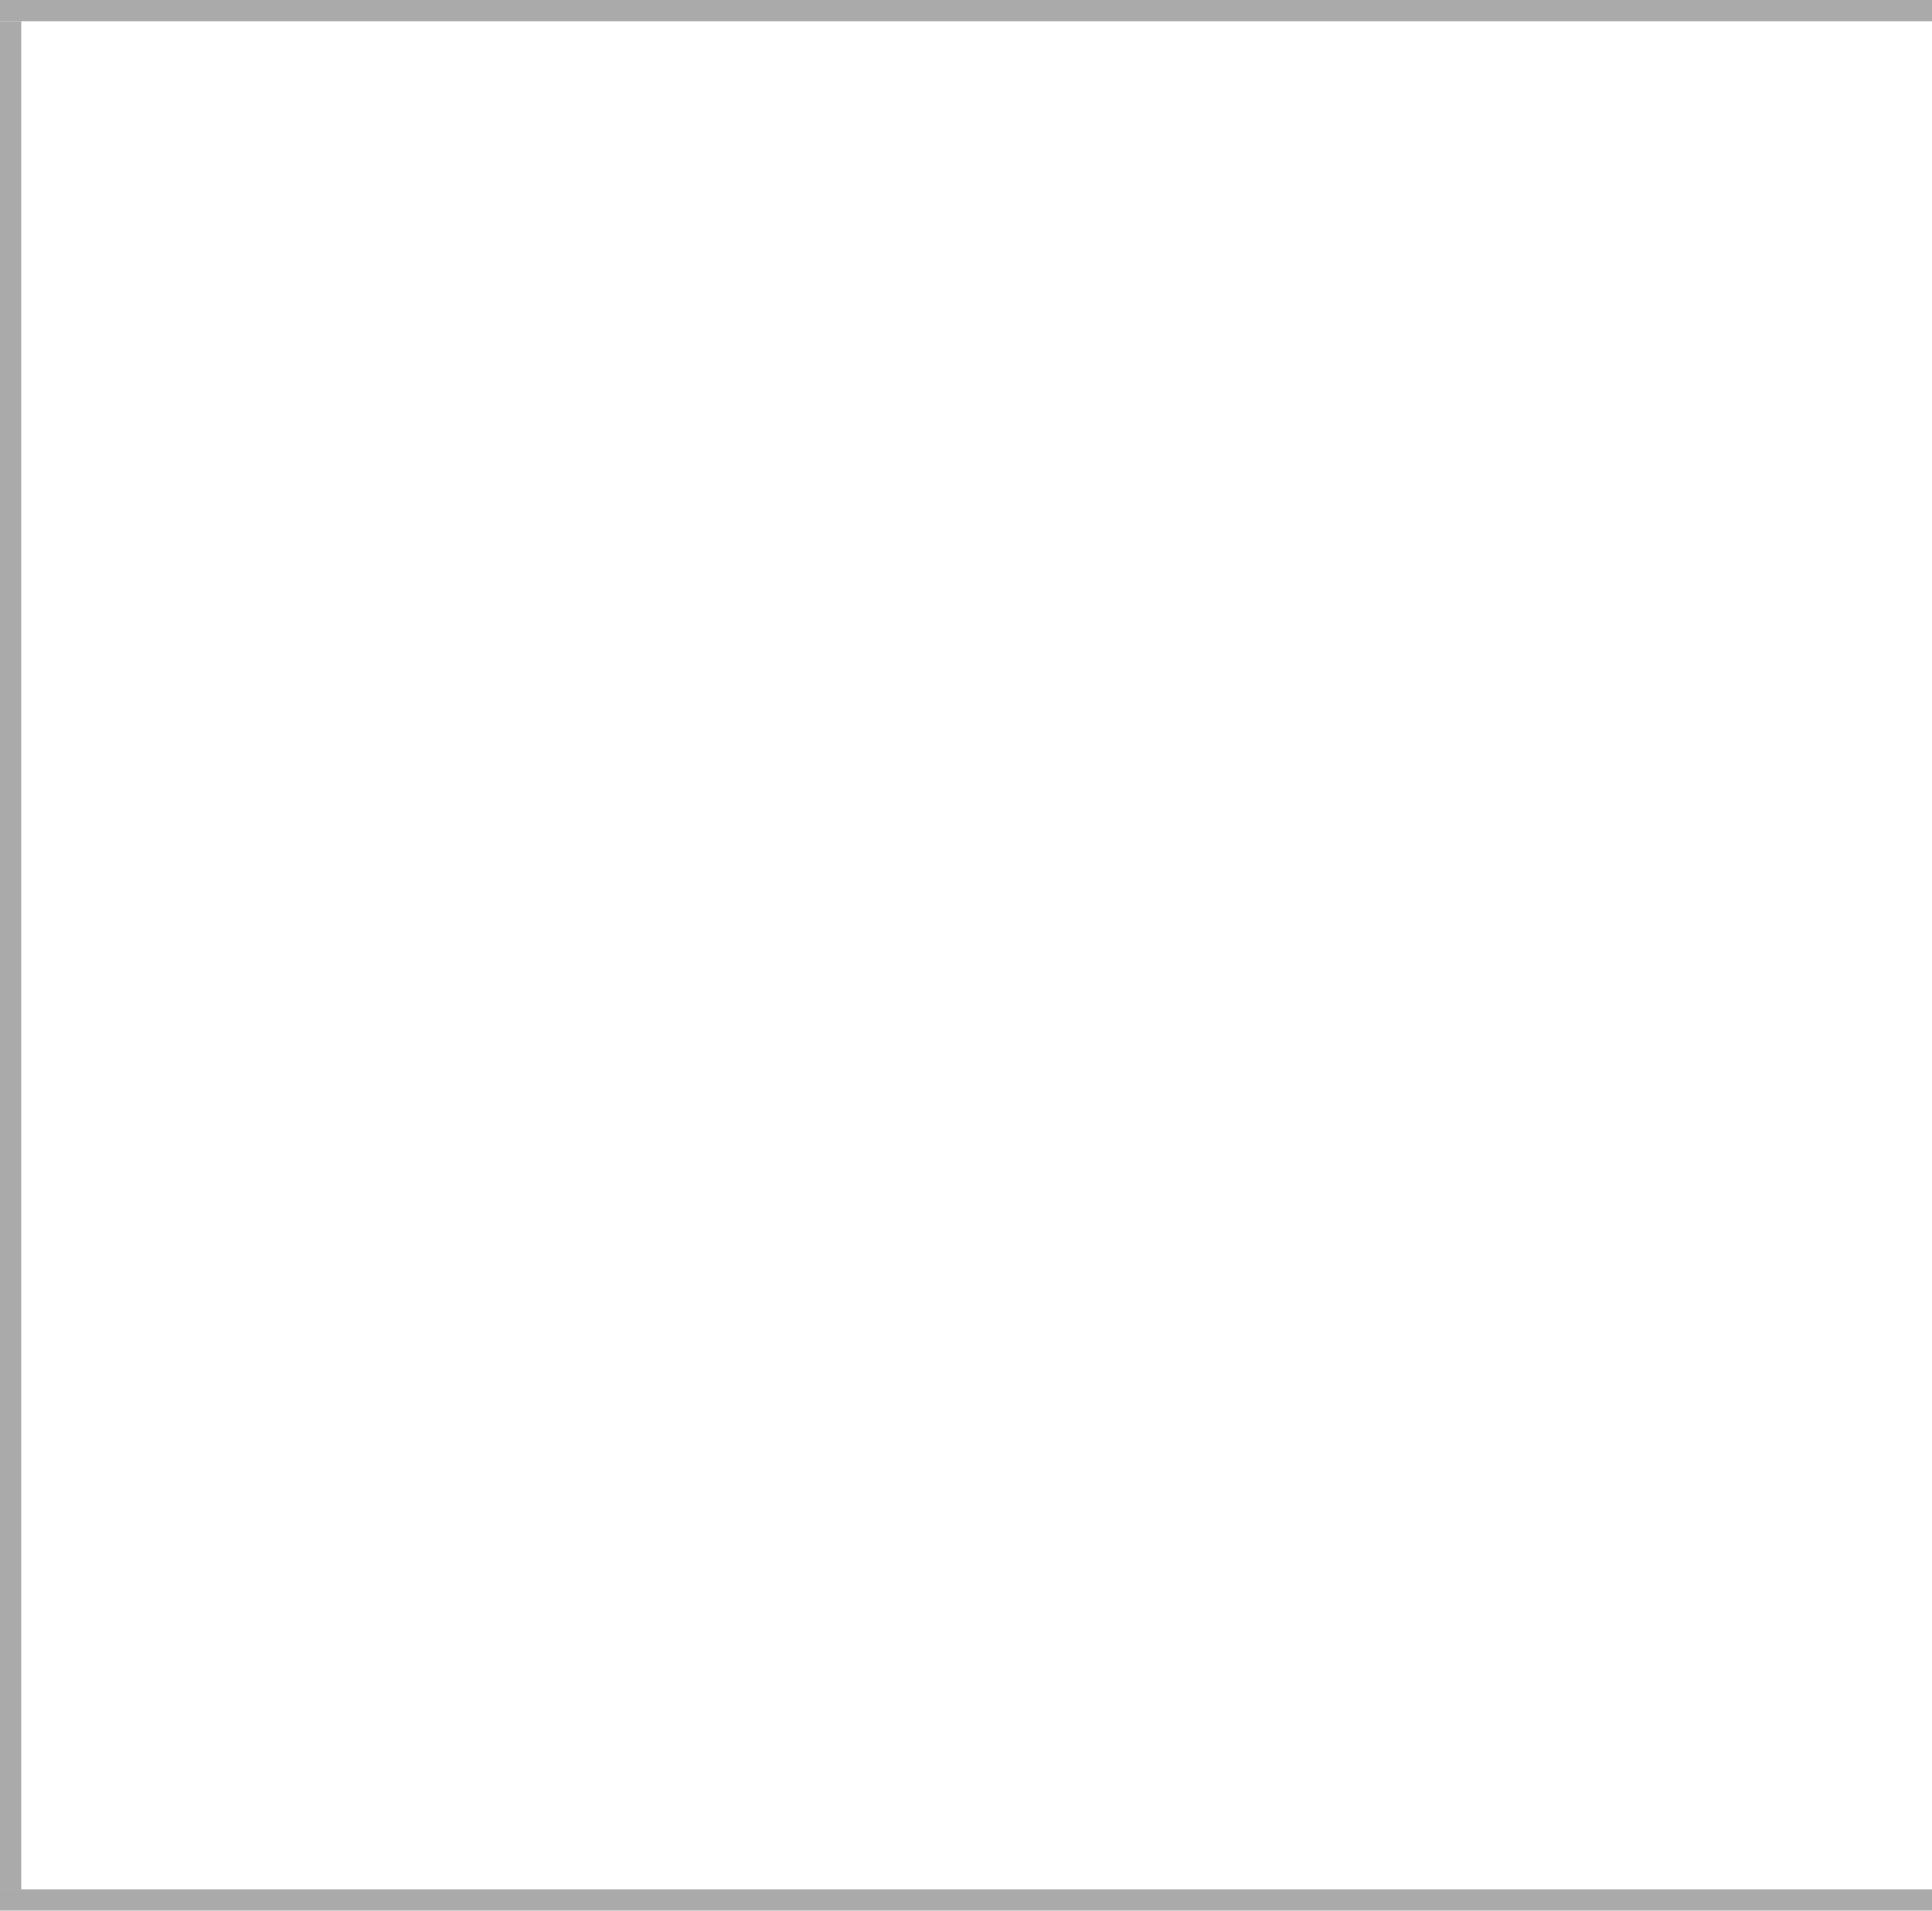
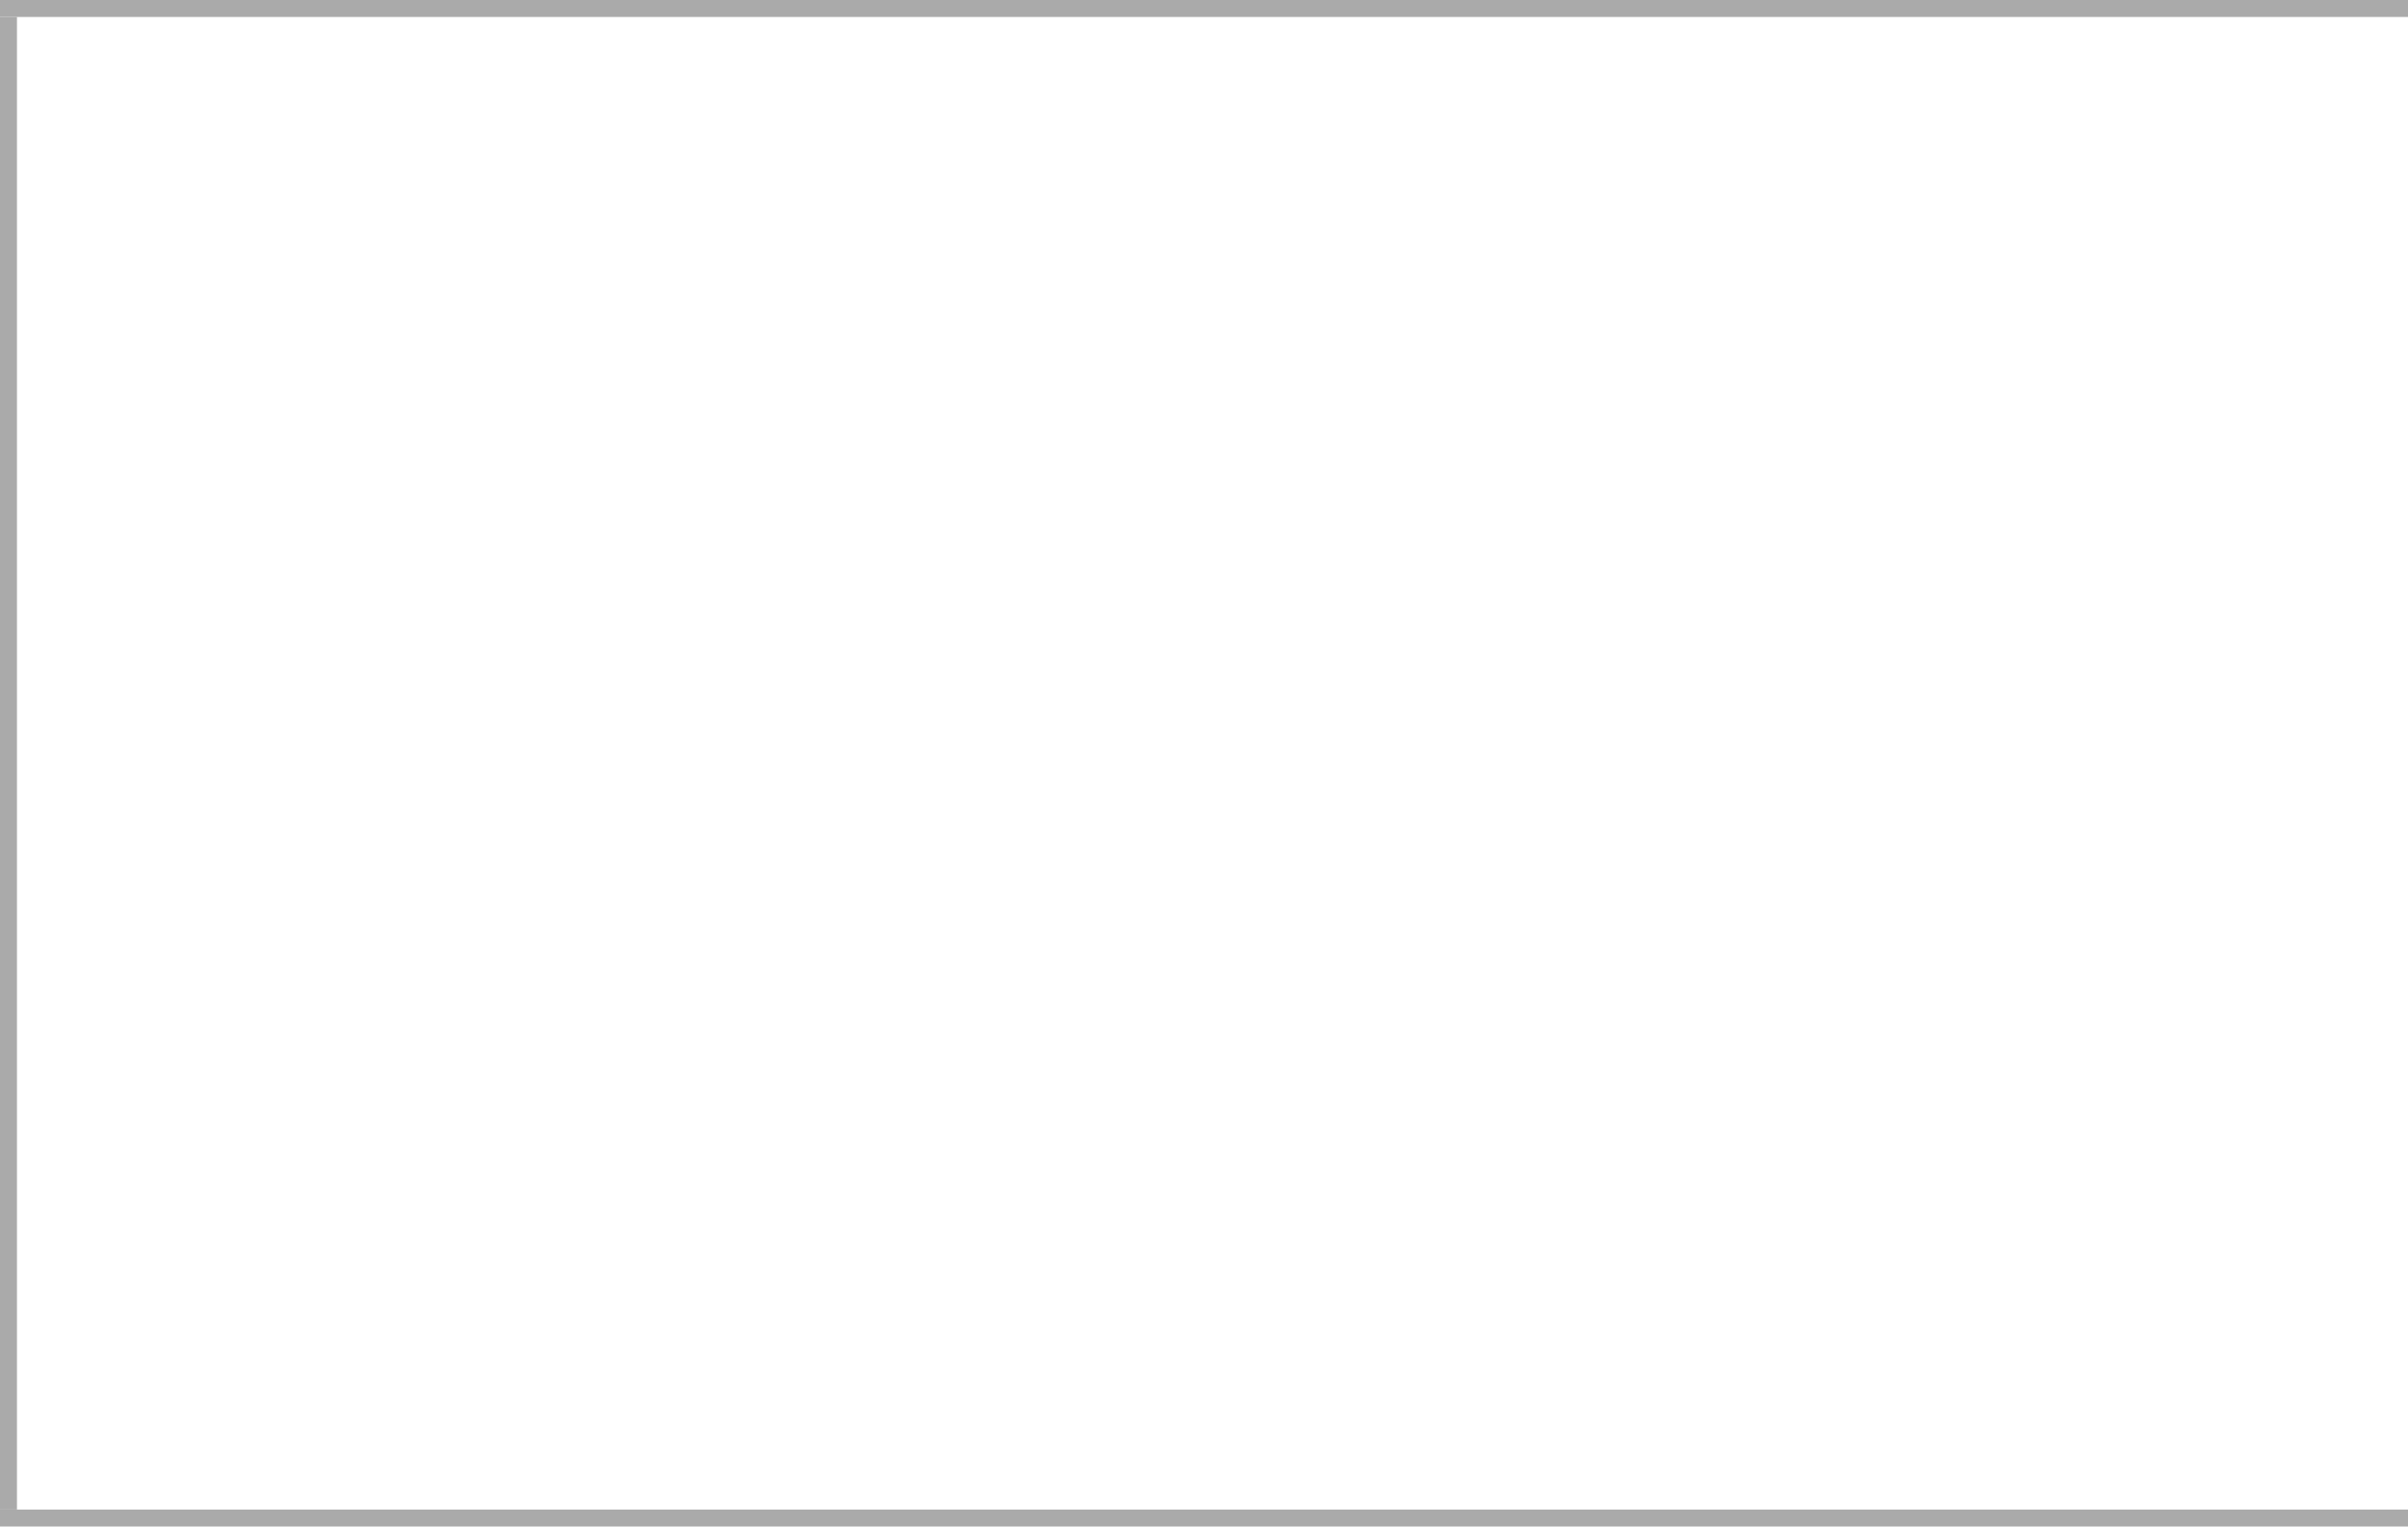
- <svg xmlns="http://www.w3.org/2000/svg" version="1.1" width="91px" height="90px" viewBox="208 360 91 90">
-   <path d="M 1 1  L 91 1  L 91 89  L 1 89  L 1 1  Z " fill-rule="nonzero" fill="rgba(255, 255, 255, 1)" stroke="none" transform="matrix(1 0 0 1 208 360 )" class="fill" />
-   <path d="M 0.5 1  L 0.5 89  " stroke-width="1" stroke-dasharray="0" stroke="rgba(170, 170, 170, 1)" fill="none" transform="matrix(1 0 0 1 208 360 )" class="stroke" />
-   <path d="M 0 0.5  L 91 0.5  " stroke-width="1" stroke-dasharray="0" stroke="rgba(170, 170, 170, 1)" fill="none" transform="matrix(1 0 0 1 208 360 )" class="stroke" />
-   <path d="M 0 89.5  L 91 89.5  " stroke-width="1" stroke-dasharray="0" stroke="rgba(170, 170, 170, 1)" fill="none" transform="matrix(1 0 0 1 208 360 )" class="stroke" />
+ <svg xmlns="http://www.w3.org/2000/svg" version="1.1" width="142px" height="90px" viewBox="831 360 142 90">
+   <path d="M 1 1  L 142 1  L 142 89  L 1 89  L 1 1  Z " fill-rule="nonzero" fill="rgba(255, 255, 255, 1)" stroke="none" transform="matrix(1 0 0 1 831 360 )" class="fill" />
+   <path d="M 0.5 1  L 0.5 89  " stroke-width="1" stroke-dasharray="0" stroke="rgba(170, 170, 170, 1)" fill="none" transform="matrix(1 0 0 1 831 360 )" class="stroke" />
+   <path d="M 0 0.5  L 142 0.5  " stroke-width="1" stroke-dasharray="0" stroke="rgba(170, 170, 170, 1)" fill="none" transform="matrix(1 0 0 1 831 360 )" class="stroke" />
+   <path d="M 0 89.5  L 142 89.5  " stroke-width="1" stroke-dasharray="0" stroke="rgba(170, 170, 170, 1)" fill="none" transform="matrix(1 0 0 1 831 360 )" class="stroke" />
</svg>
